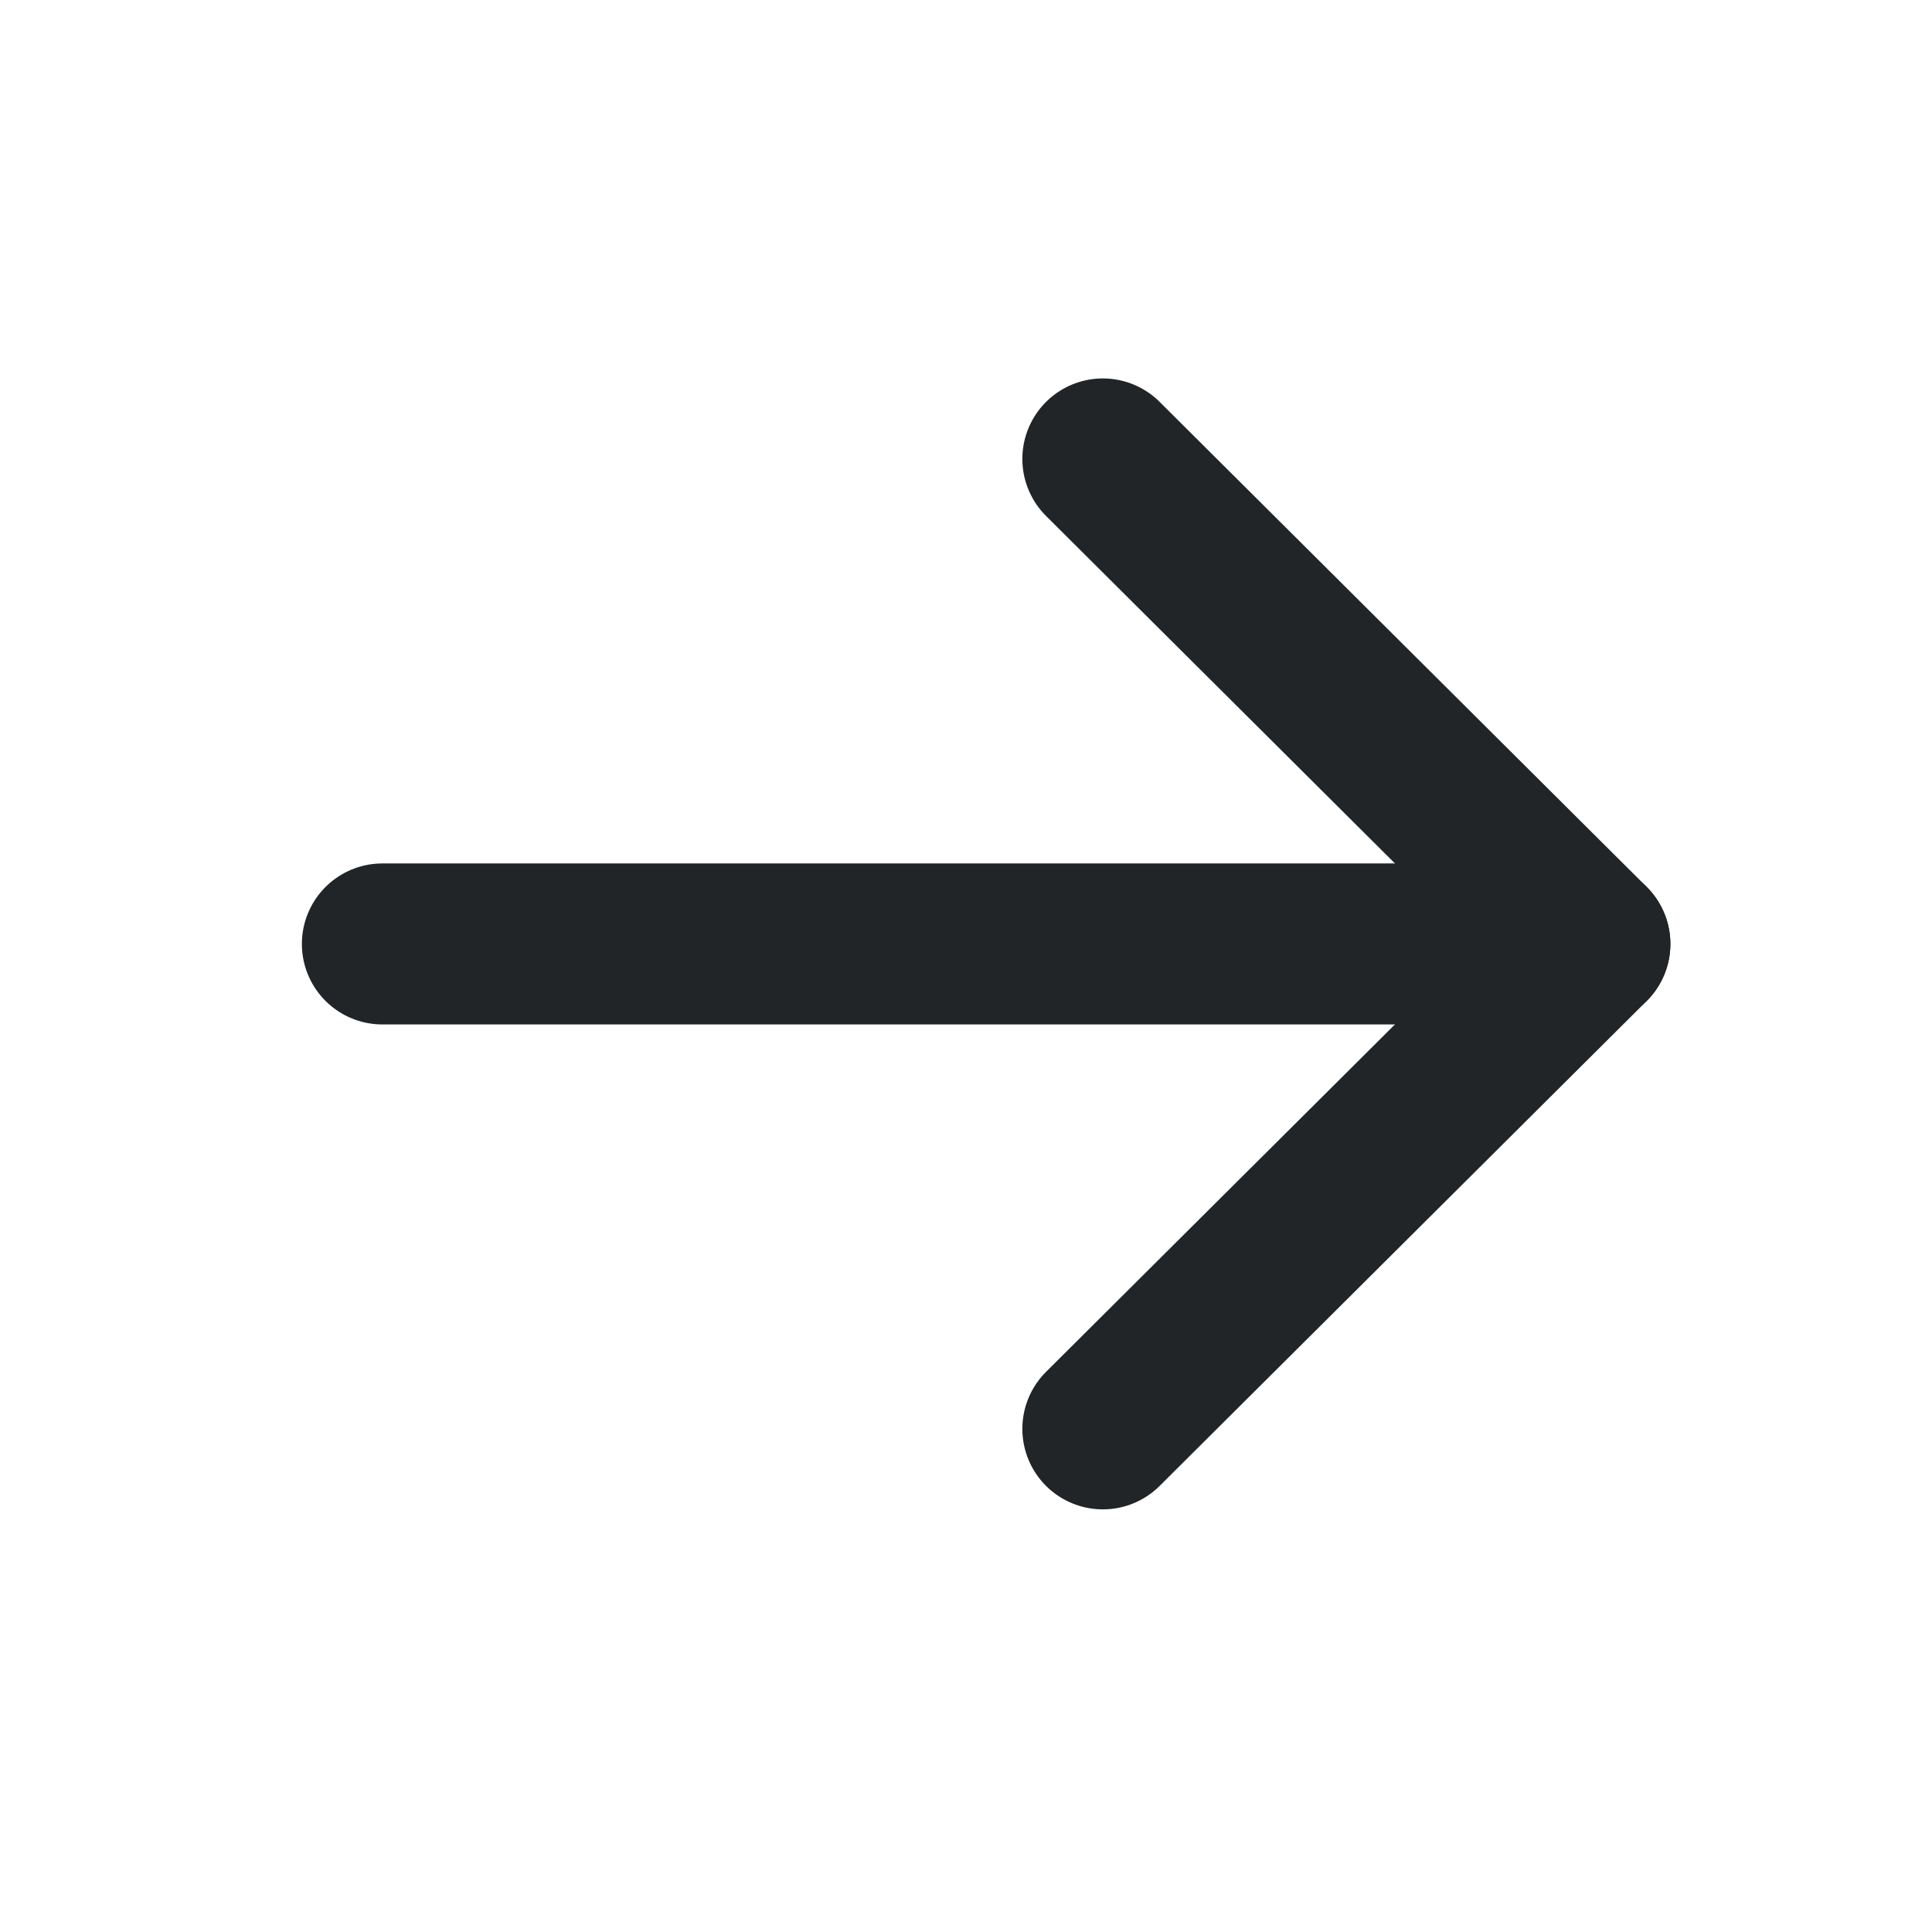
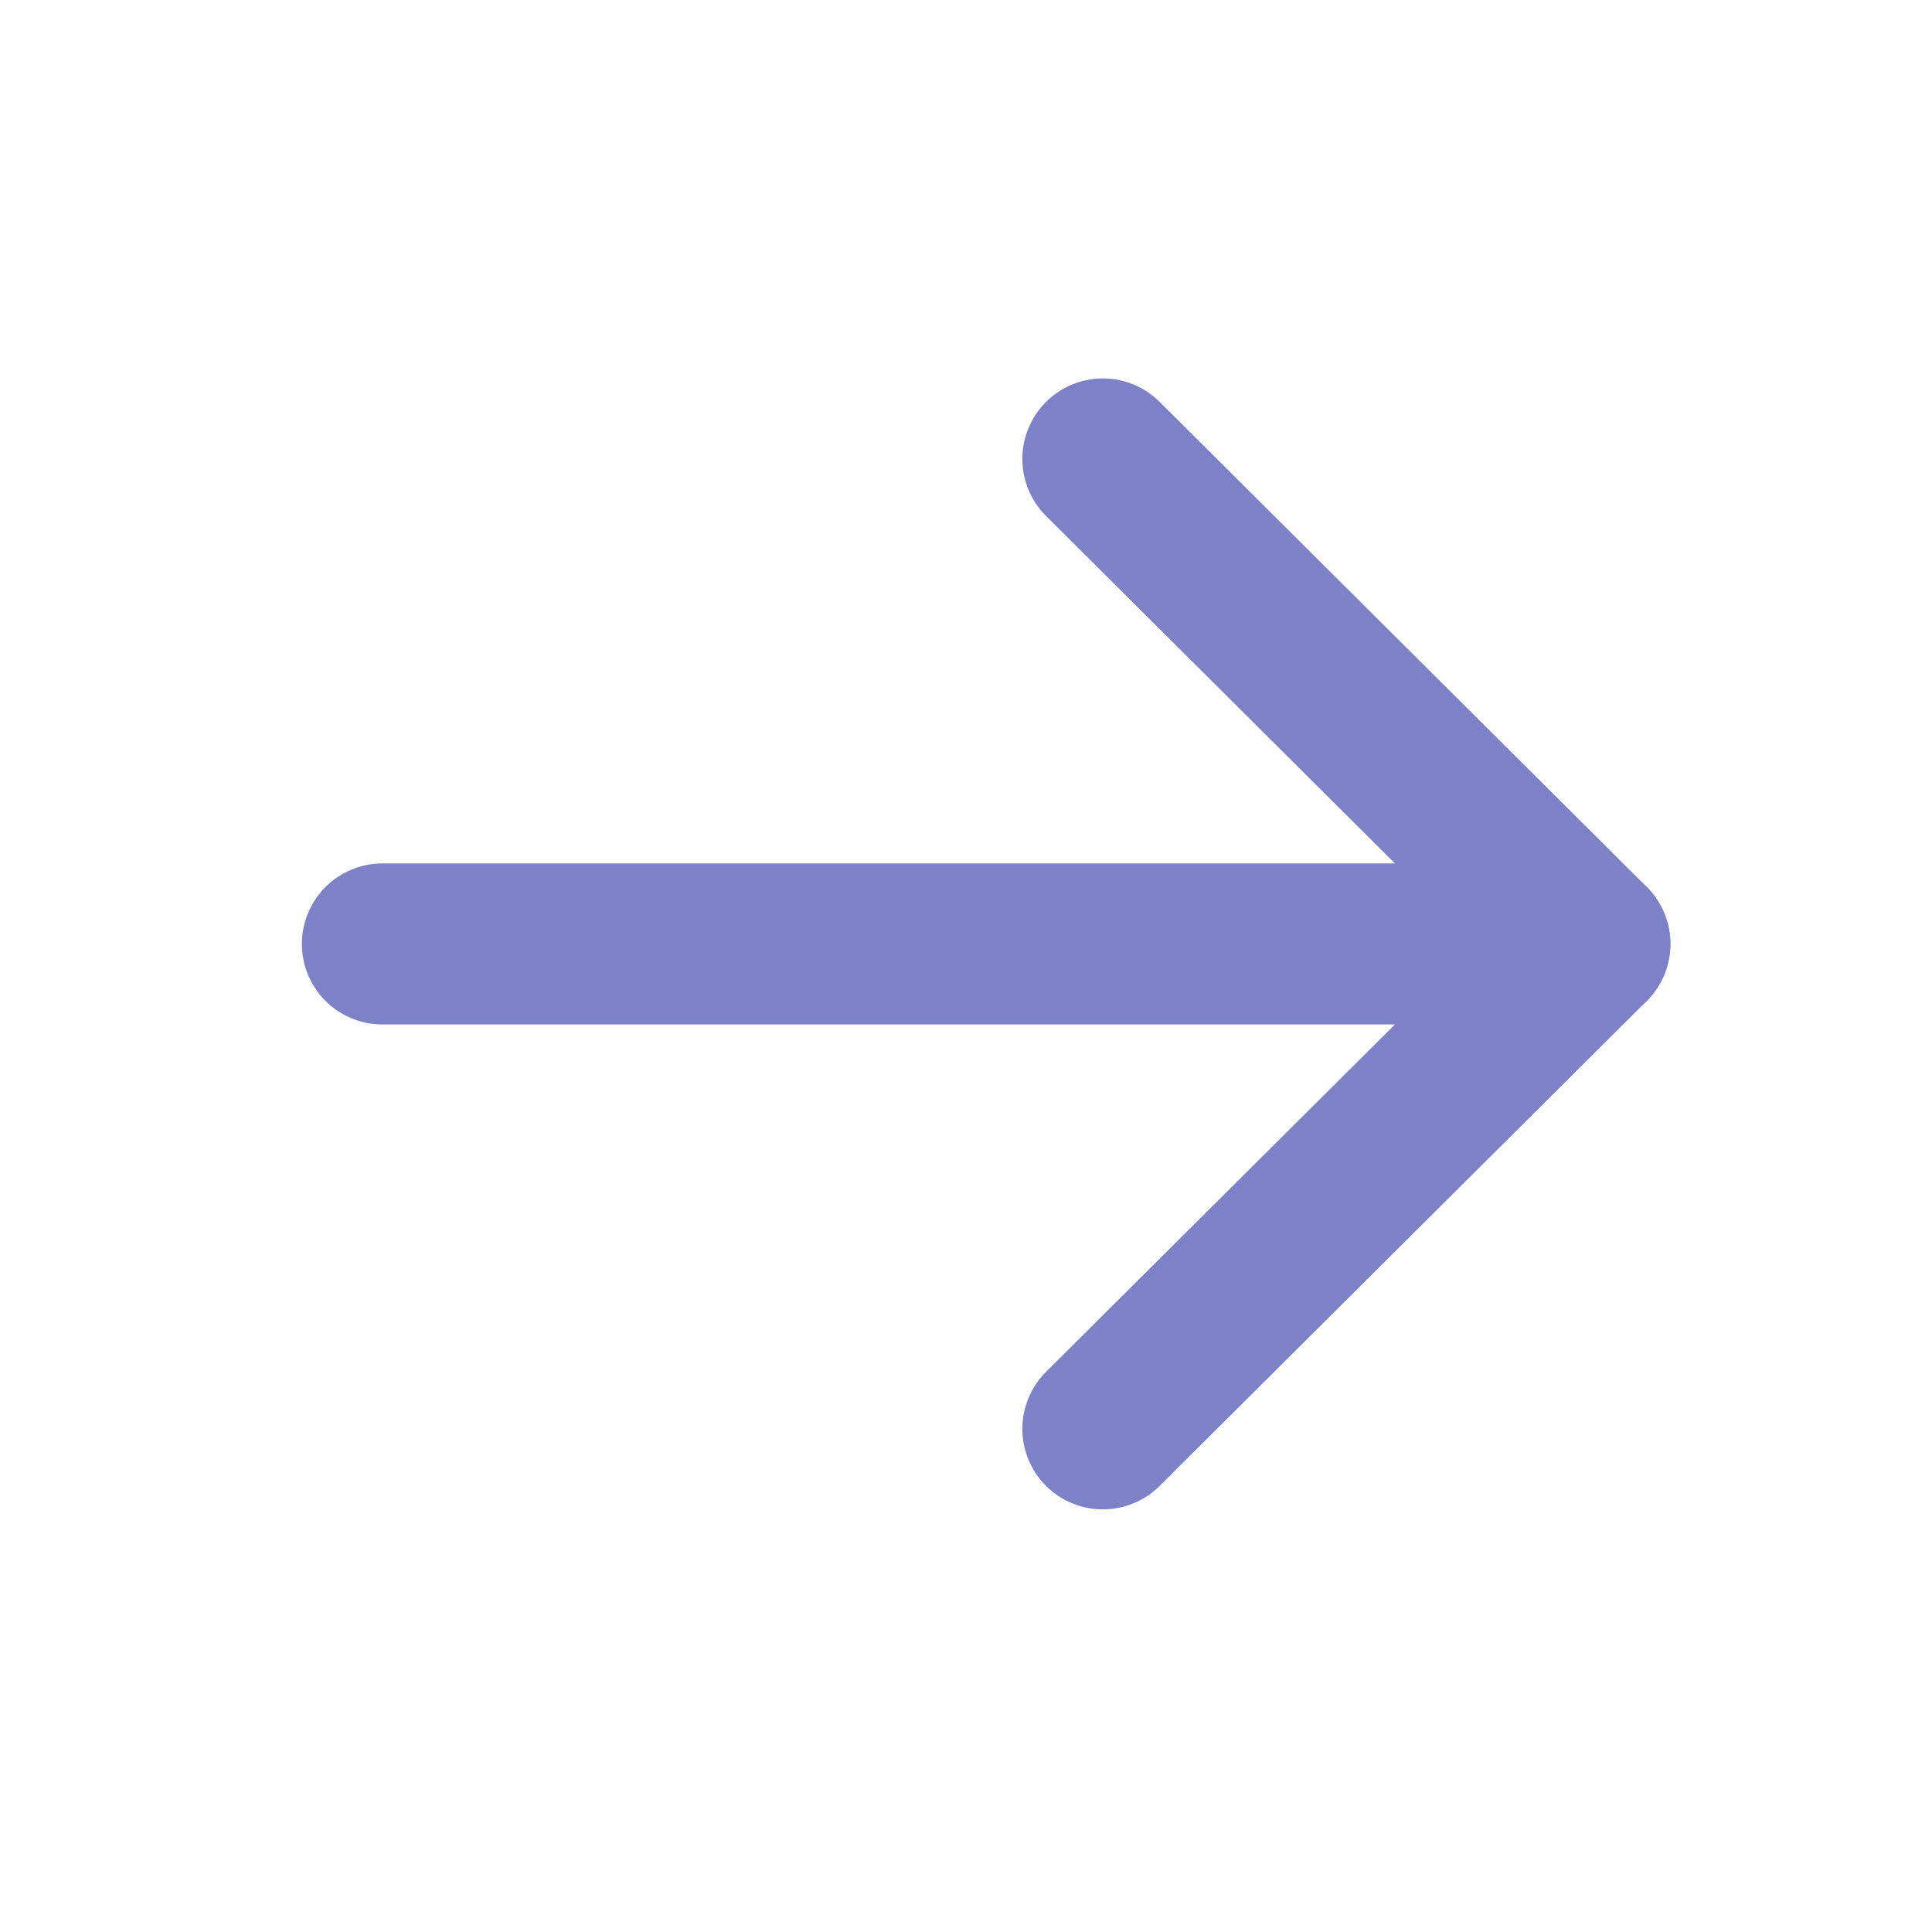
<svg xmlns="http://www.w3.org/2000/svg" width="24" height="24" viewBox="0 0 24 24" fill="none">
-   <path d="M19.75 11.726L4.75 11.726" stroke="#212528" stroke-width="2" stroke-linecap="round" stroke-linejoin="round" />
-   <path d="M13.7 5.701L19.75 11.726L13.7 17.75" stroke="#212528" stroke-width="2" stroke-linecap="round" stroke-linejoin="round" />
+   <path d="M19.75 11.726L4.75 11.726" stroke="#7c81c8" stroke-width="2" stroke-linecap="round" stroke-linejoin="round" />
+   <path d="M13.7 5.701L19.75 11.726L13.7 17.75" stroke="#7c81c8" stroke-width="2" stroke-linecap="round" stroke-linejoin="round" />
</svg>
